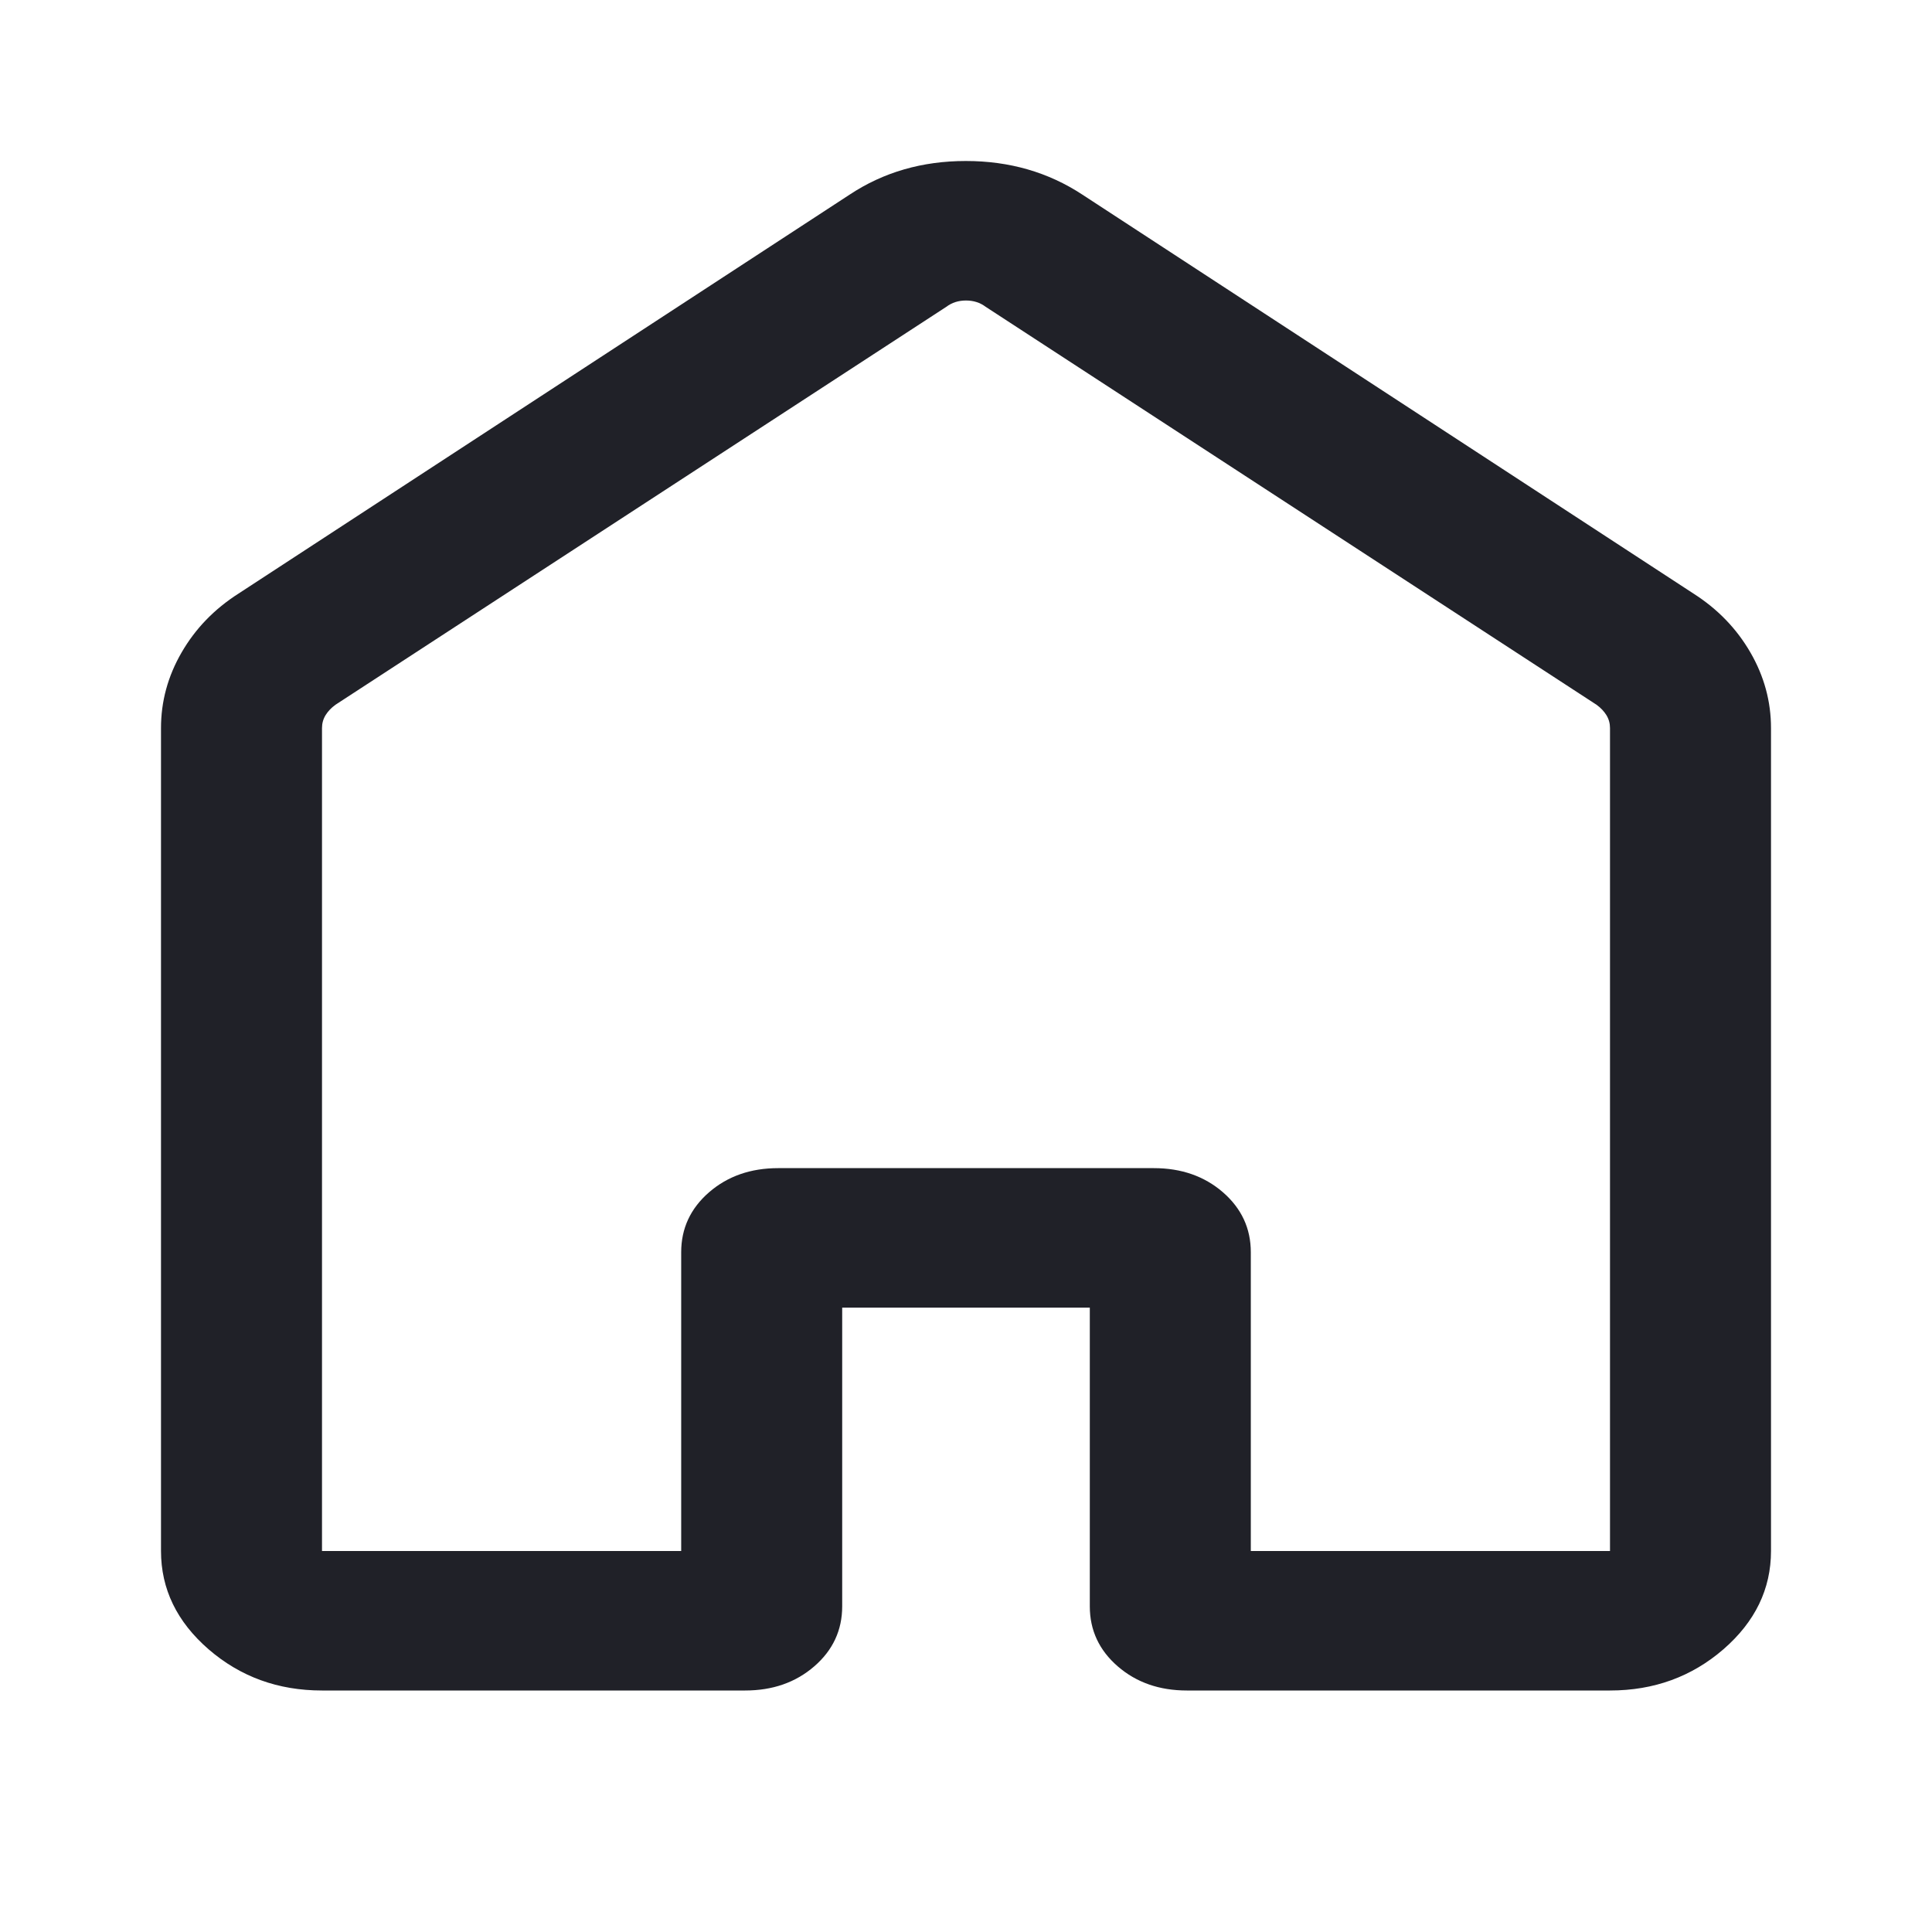
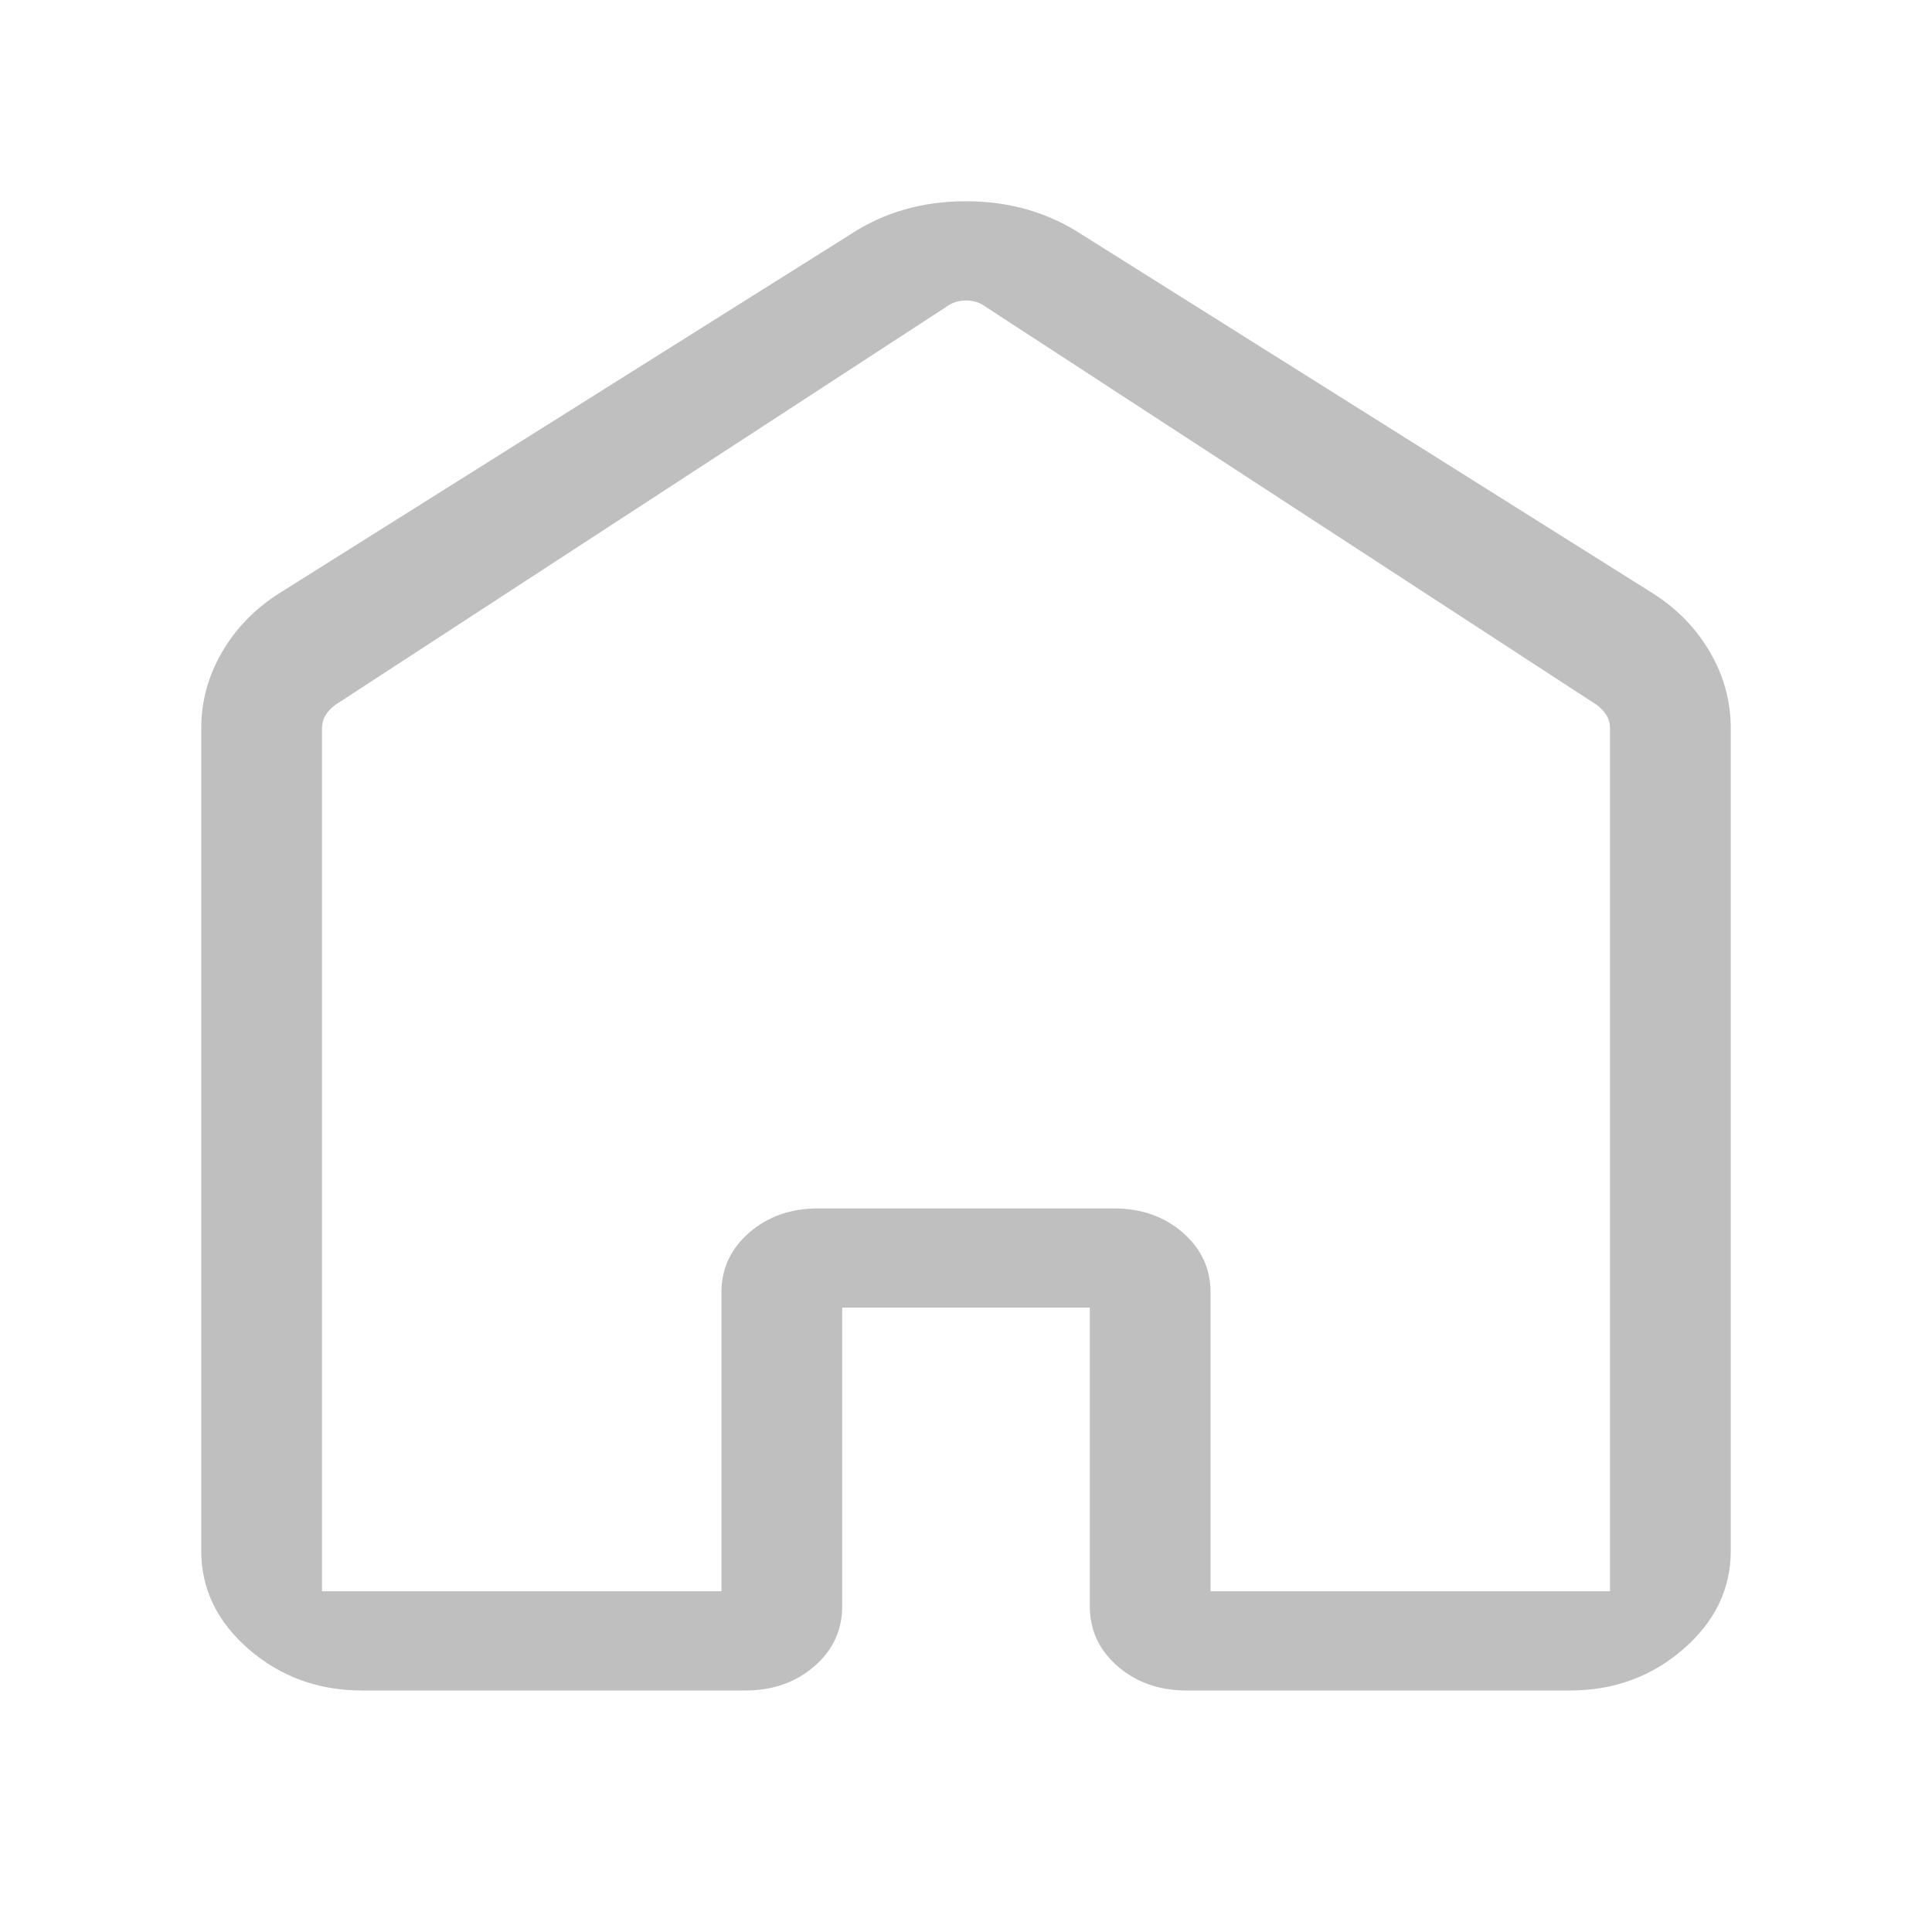
<svg xmlns="http://www.w3.org/2000/svg" width="24" height="24" viewBox="0 0 24 24" fill="none">
-   <mask id="mask0_380_4820" style="mask-type:alpha" maskUnits="userSpaceOnUse" x="0" y="0" width="24" height="24">
+   <mask id="mask0_380_5376" style="mask-type:alpha" maskUnits="userSpaceOnUse" x="0" y="0" width="24" height="24">
    <rect width="24" height="24" fill="#D9D9D9" />
  </mask>
-   <g mask="url(#mask0_380_4820)">
-     <path d="M4 19.267H8.462V15.556C8.462 15.26 8.577 15.012 8.808 14.811C9.039 14.611 9.325 14.511 9.667 14.511H14.333C14.675 14.511 14.961 14.611 15.192 14.811C15.423 15.012 15.538 15.26 15.538 15.556V19.267H20V9.044C20 8.985 19.985 8.932 19.955 8.883C19.925 8.835 19.885 8.793 19.833 8.755L12.244 3.811C12.175 3.759 12.094 3.733 12 3.733C11.906 3.733 11.825 3.759 11.756 3.811L4.167 8.755C4.115 8.793 4.075 8.835 4.045 8.883C4.015 8.932 4 8.985 4 9.044V19.267ZM2 19.267V9.044C2 8.714 2.085 8.4 2.256 8.105C2.427 7.809 2.663 7.565 2.964 7.373L10.554 2.418C10.975 2.139 11.456 2 11.998 2C12.54 2 13.022 2.139 13.446 2.418L21.036 7.373C21.337 7.565 21.573 7.809 21.744 8.105C21.915 8.4 22 8.714 22 9.044V19.267C22 19.739 21.803 20.146 21.409 20.488C21.015 20.829 20.545 21 20 21H14.744C14.402 21 14.116 20.9 13.885 20.7C13.654 20.5 13.538 20.251 13.538 19.955V16.244H10.462V19.955C10.462 20.251 10.346 20.5 10.115 20.7C9.884 20.9 9.598 21 9.256 21H4C3.455 21 2.985 20.829 2.591 20.488C2.197 20.146 2 19.739 2 19.267Z" fill="#202128" />
+   <g mask="url(#mask0_380_5376)">
+     <path d="M4 19.767H8.962V16.055C8.962 15.76 9.077 15.512 9.308 15.311C9.539 15.111 9.825 15.011 10.167 15.011H13.833C14.175 15.011 14.461 15.111 14.692 15.311C14.923 15.512 15.038 15.76 15.038 16.055V19.767H20V9.044C20 8.985 19.985 8.932 19.955 8.883C19.925 8.835 19.885 8.793 19.833 8.755L12.244 3.811C12.175 3.759 12.094 3.733 12 3.733C11.906 3.733 11.825 3.759 11.756 3.811L4.167 8.755C4.115 8.793 4.075 8.835 4.045 8.883C4.015 8.932 4 8.985 4 9.044V19.767ZM2.5 19.267V9.044C2.5 8.714 2.585 8.4 2.756 8.105C2.927 7.809 3.163 7.565 3.464 7.373L10.554 2.918C10.975 2.639 11.456 2.5 11.998 2.5C12.54 2.5 13.022 2.639 13.446 2.918L20.536 7.373C20.837 7.565 21.073 7.809 21.244 8.105C21.415 8.4 21.5 8.714 21.5 9.044V19.267C21.5 19.739 21.303 20.146 20.909 20.488C20.515 20.829 20.045 21 19.5 21H14.744C14.402 21 14.116 20.9 13.885 20.7C13.654 20.5 13.538 20.251 13.538 19.955V16.244H10.462V19.955C10.462 20.251 10.346 20.5 10.115 20.7C9.884 20.9 9.598 21 9.256 21H4.5C3.955 21 3.485 20.829 3.091 20.488C2.697 20.146 2.5 19.739 2.5 19.267Z" fill="#BFBFBF" />
  </g>
</svg>
